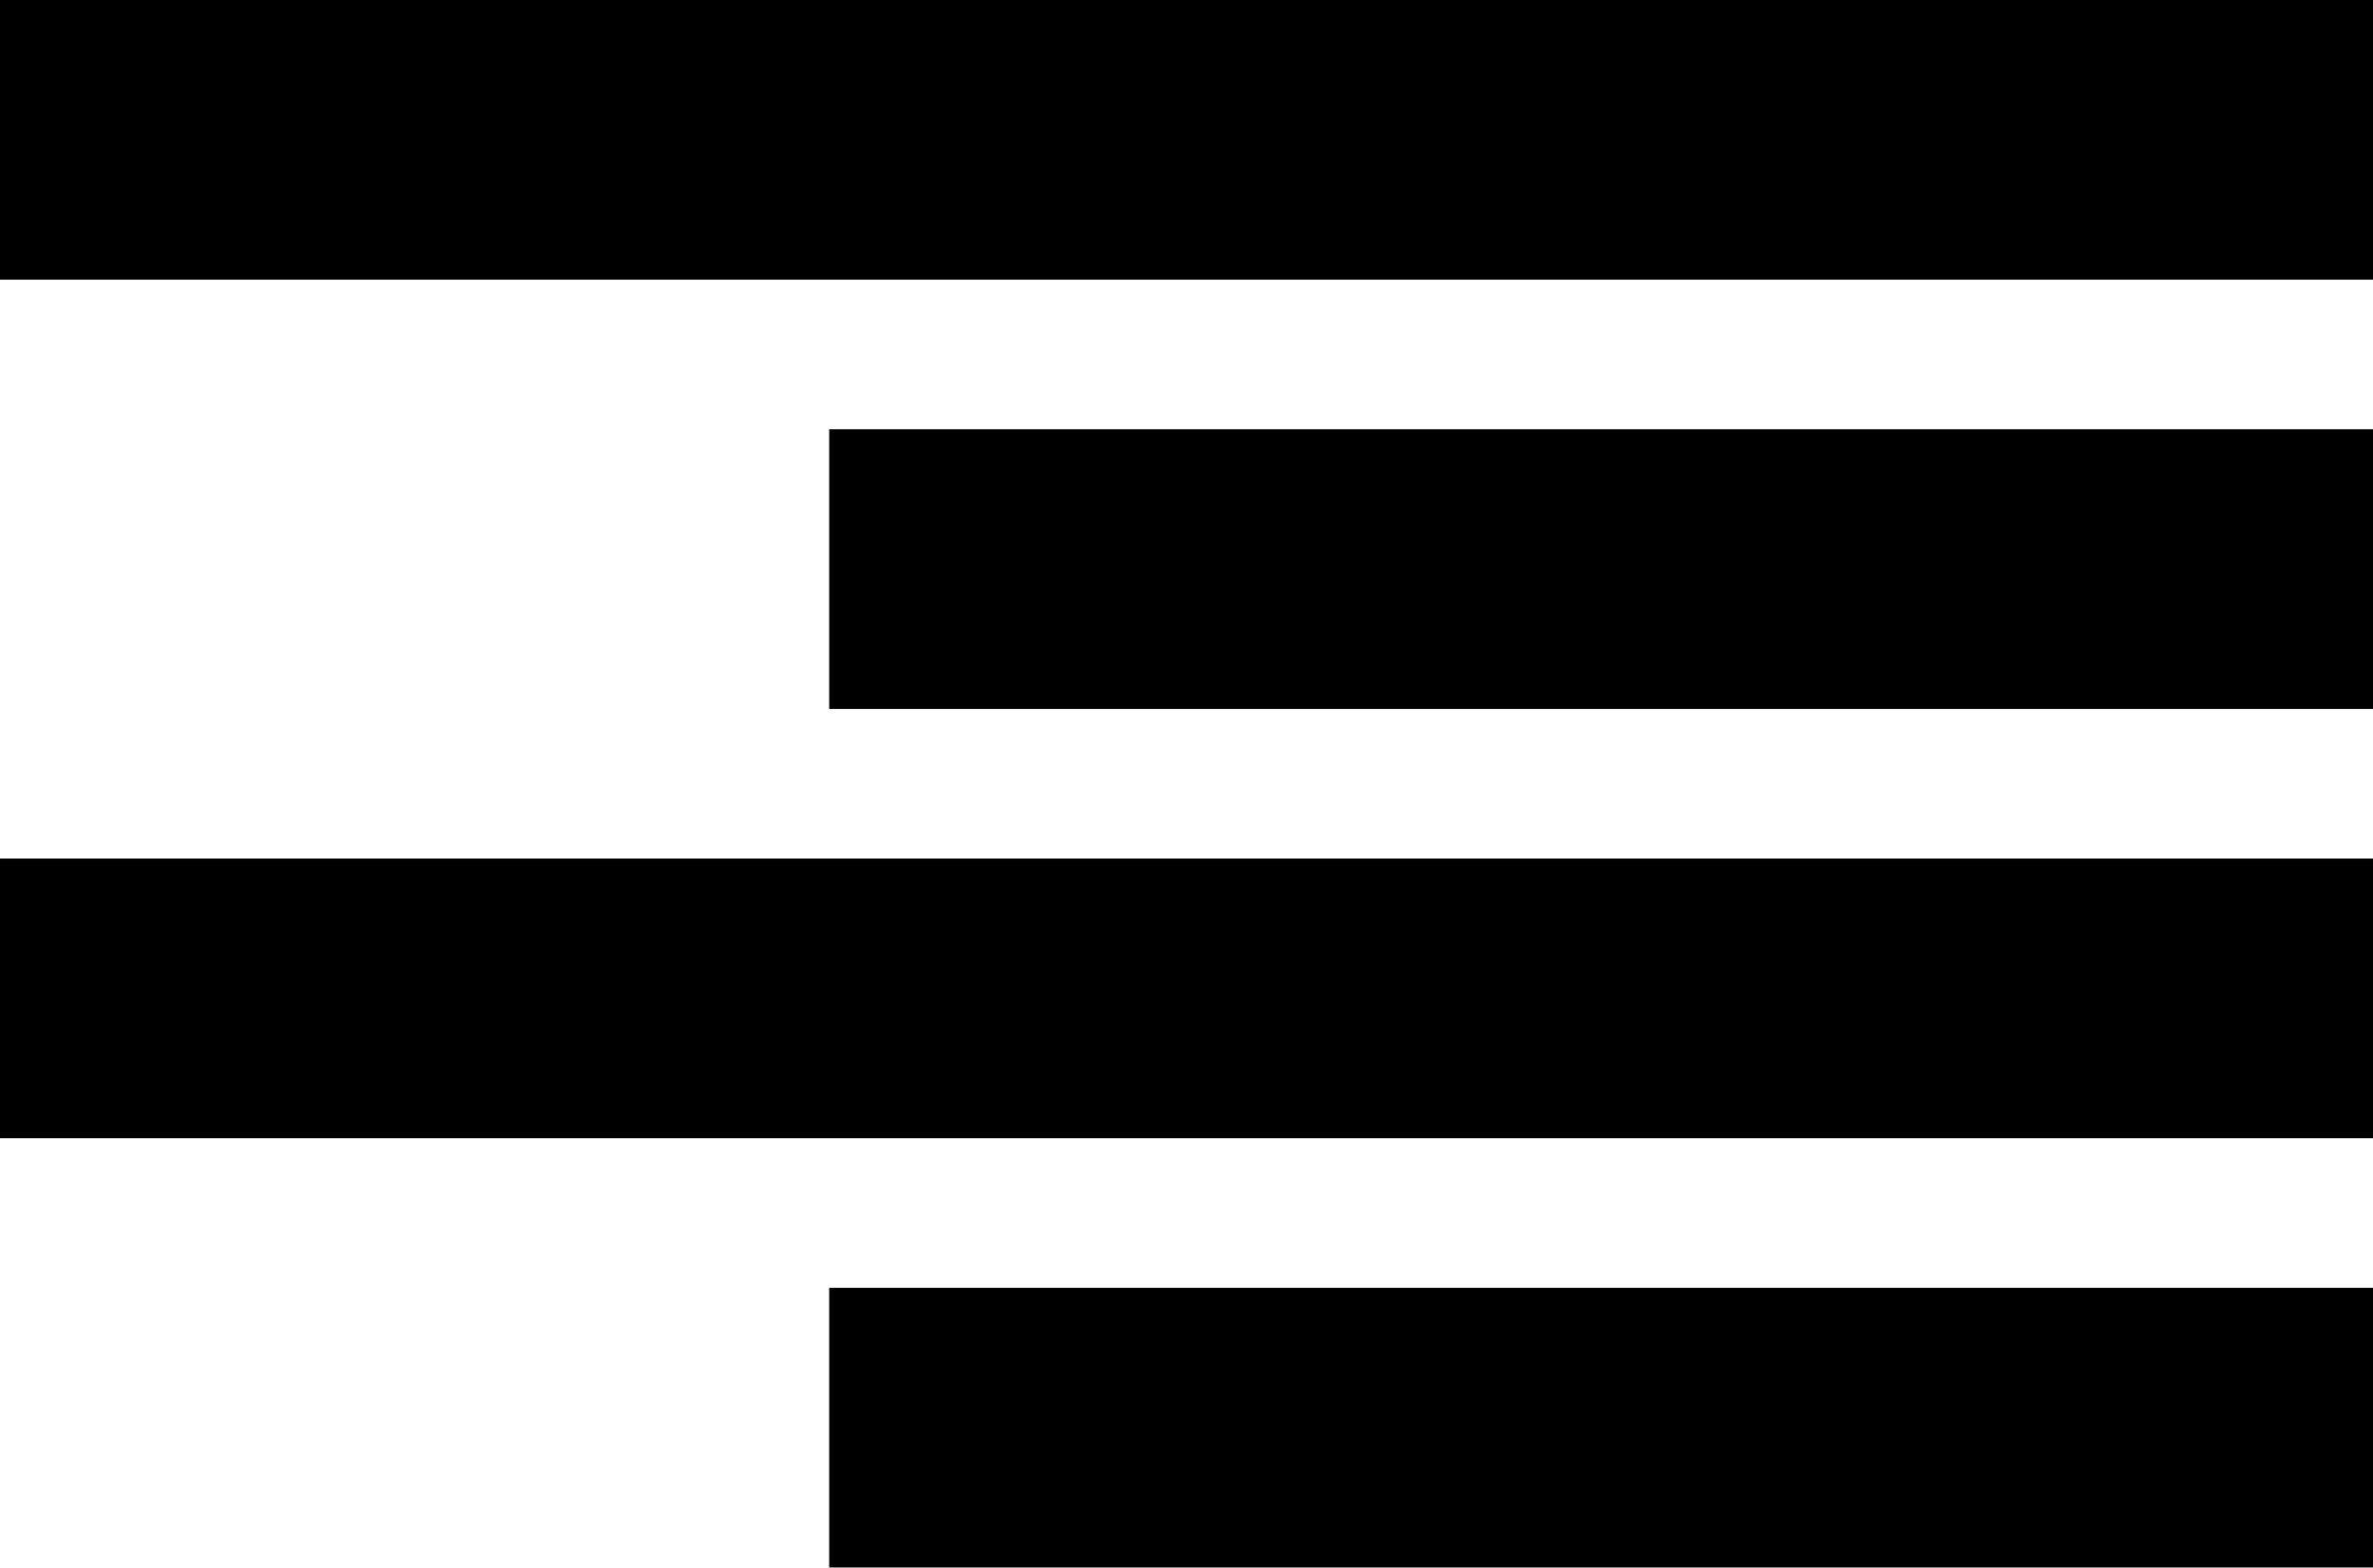
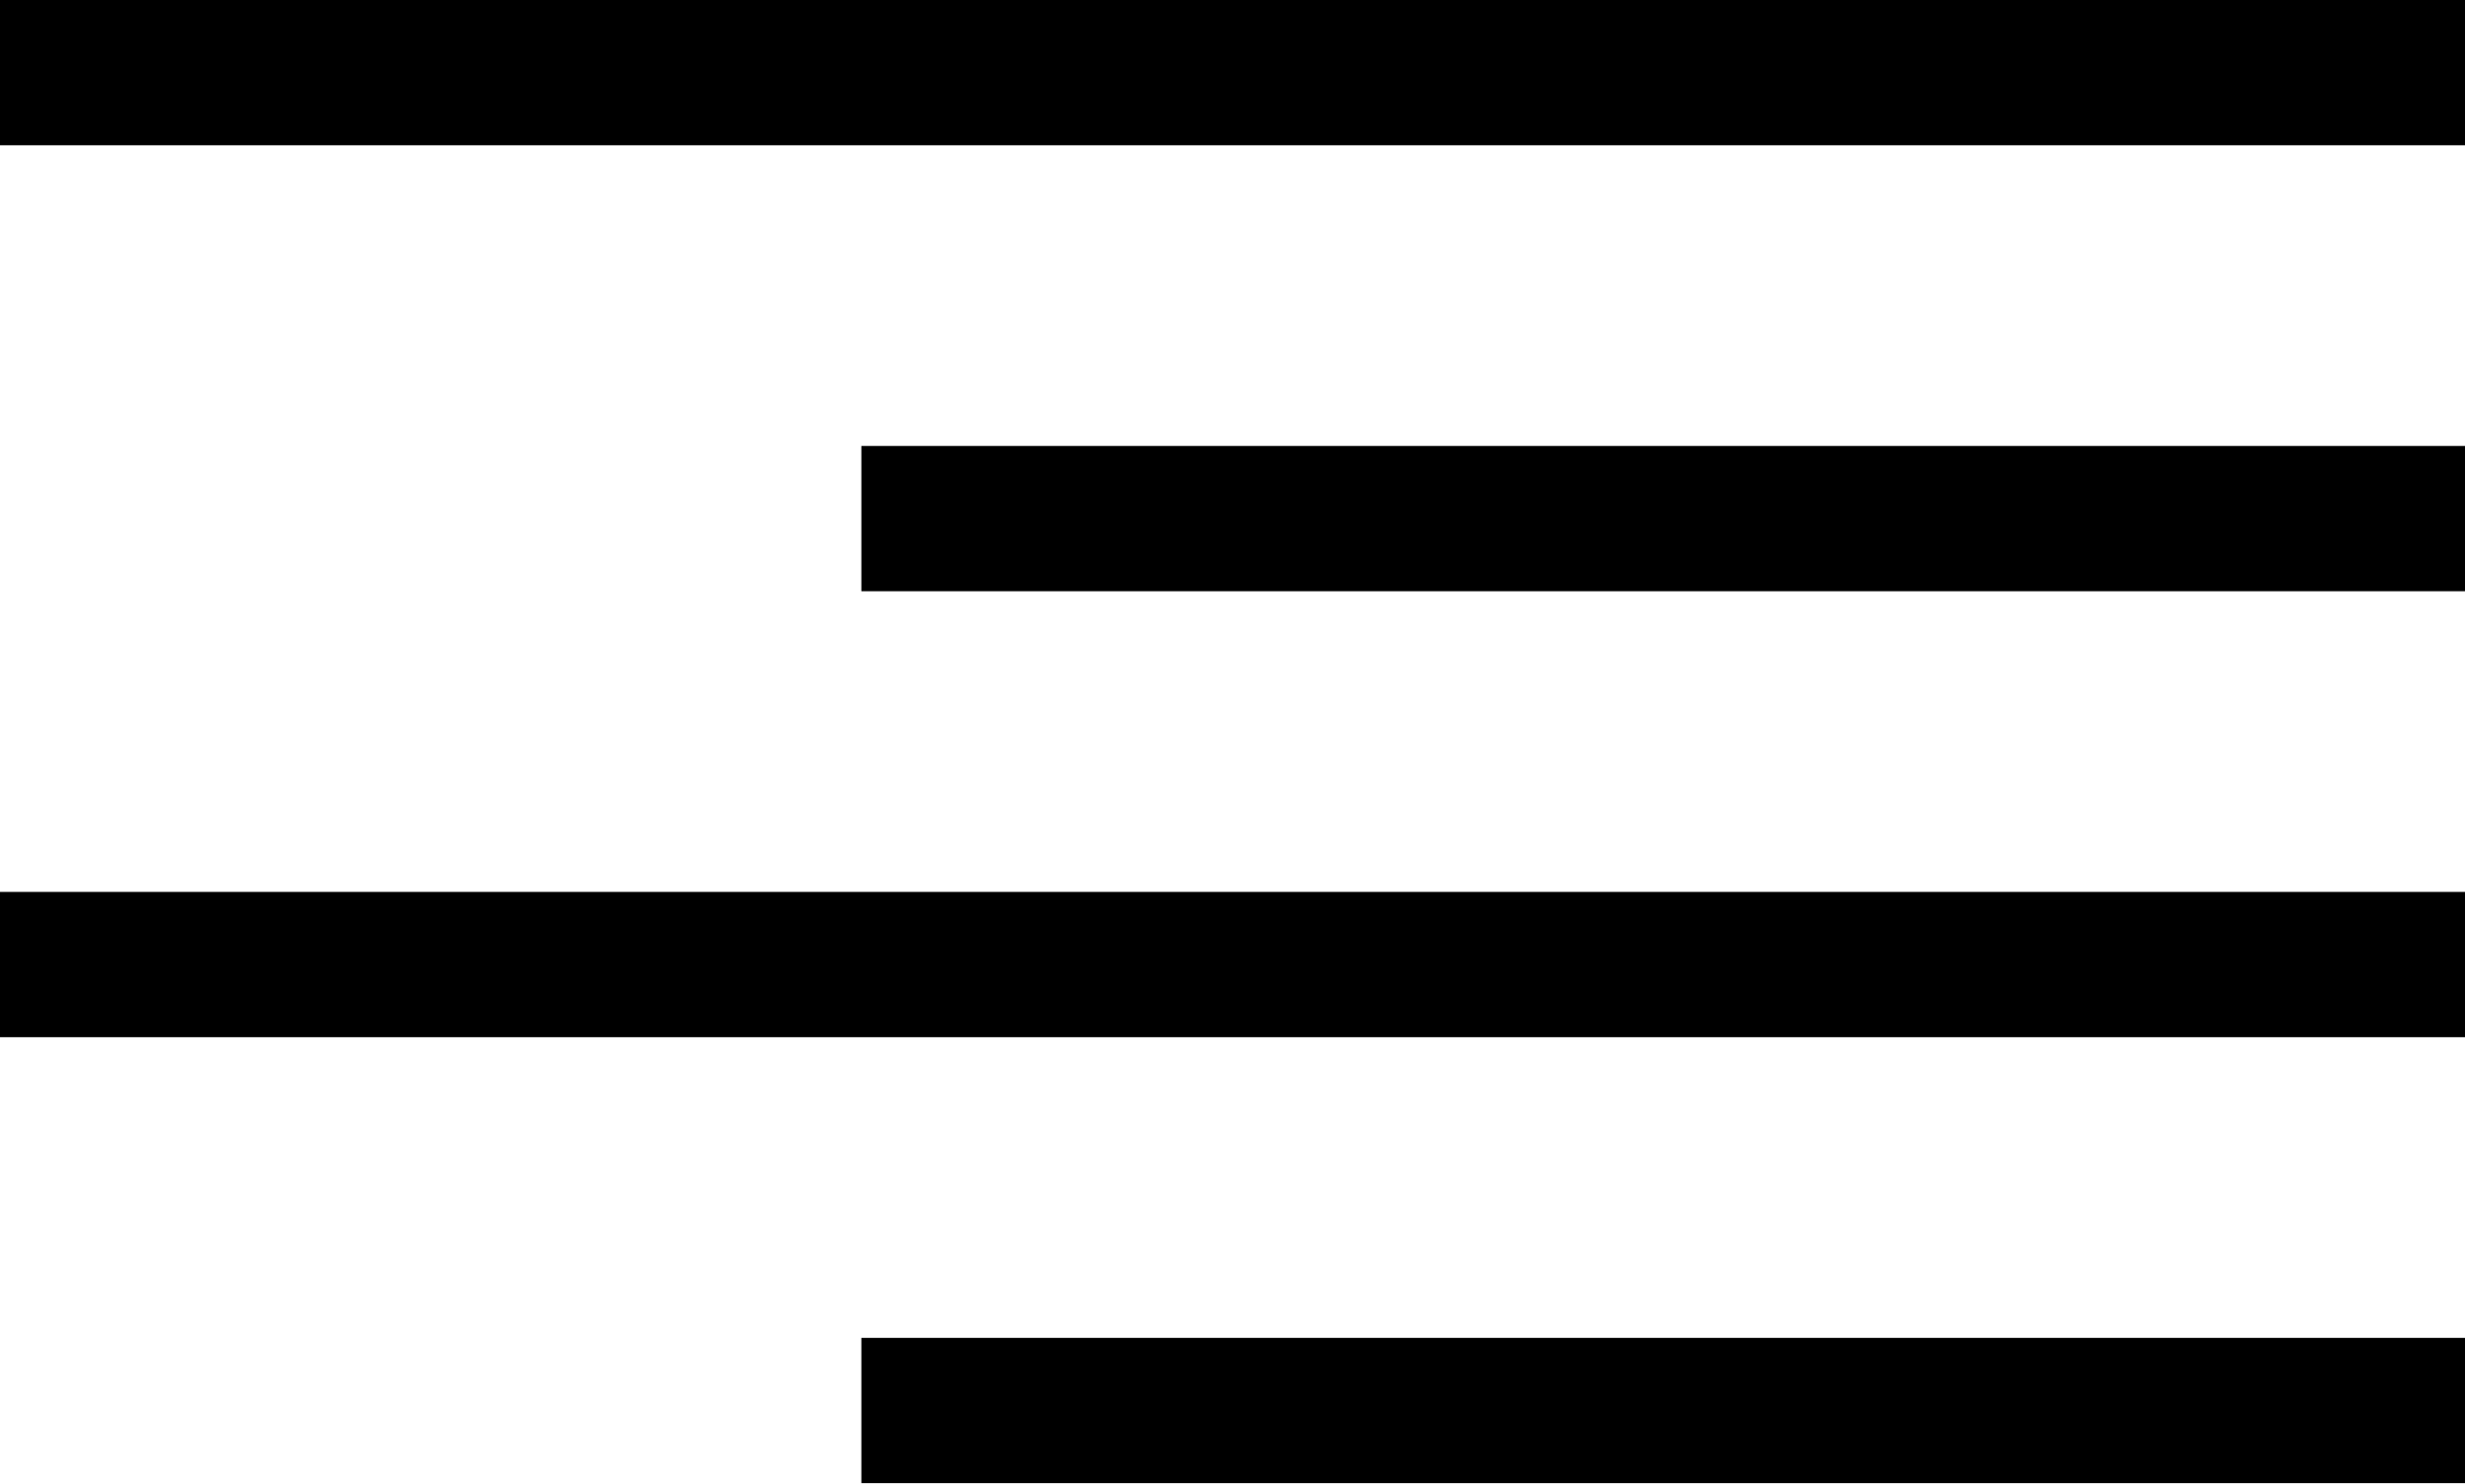
- <svg xmlns="http://www.w3.org/2000/svg" id="uuid-1d7a1e05-8317-4515-bebf-9e439f32381e" width="16.97" height="11.21" viewBox="0 0 16.97 11.21">
-   <line y1="1" x2="16.97" y2="1" fill="none" stroke="#000" stroke-miterlimit="10" stroke-width="2" />
-   <line x1="5.93" y1="4.07" x2="16.97" y2="4.07" fill="none" stroke="#000" stroke-miterlimit="10" stroke-width="2" />
-   <line y1="7.14" x2="16.97" y2="7.14" fill="none" stroke="#000" stroke-miterlimit="10" stroke-width="2" />
-   <line x1="5.93" y1="10.21" x2="16.97" y2="10.21" fill="none" stroke="#000" stroke-miterlimit="10" stroke-width="2" />
+ <svg xmlns="http://www.w3.org/2000/svg" id="uuid-8666a3bb-aa1f-41c6-8e1f-b31bc641c1da" width="16.97" height="10.21" viewBox="0 0 16.97 10.21">
+   <line y1=".5" x2="16.97" y2=".5" fill="none" stroke="#000" stroke-miterlimit="10" />
+   <line x1="5.93" y1="3.57" x2="16.97" y2="3.57" fill="none" stroke="#000" stroke-miterlimit="10" />
+   <line y1="6.64" x2="16.97" y2="6.64" fill="none" stroke="#000" stroke-miterlimit="10" />
+   <line x1="5.93" y1="9.71" x2="16.97" y2="9.71" fill="none" stroke="#000" stroke-miterlimit="10" />
</svg>
